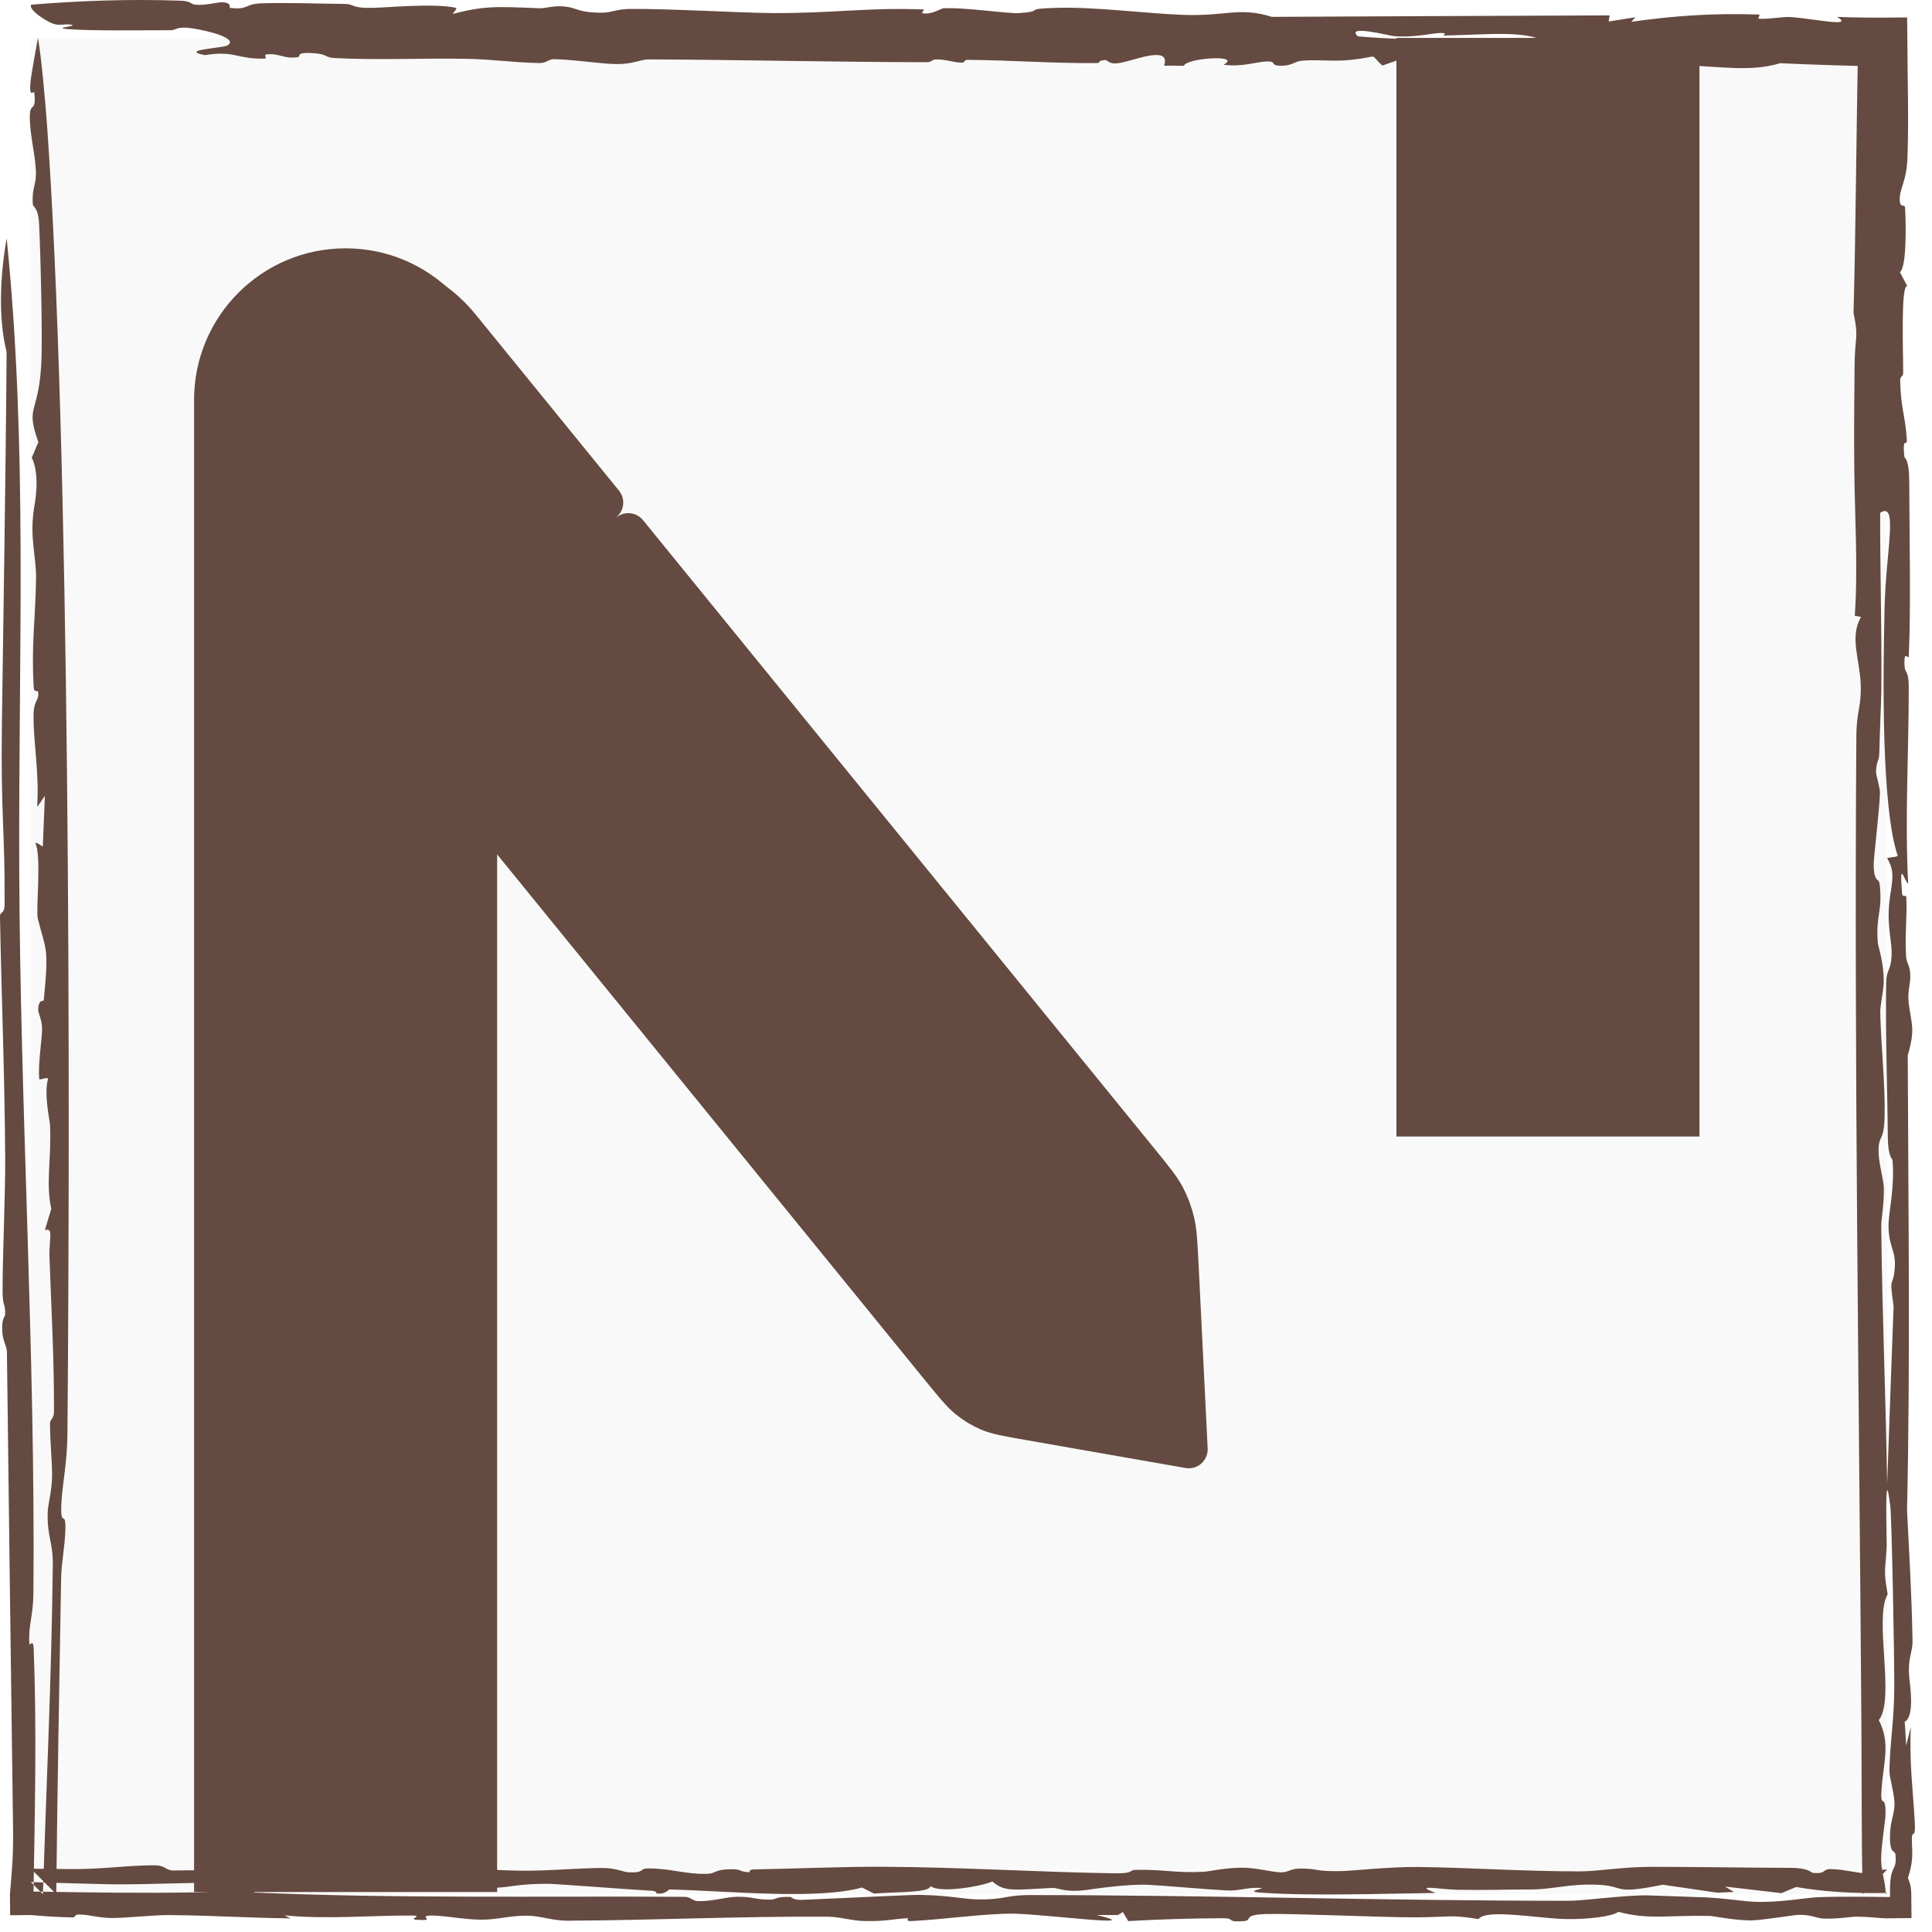
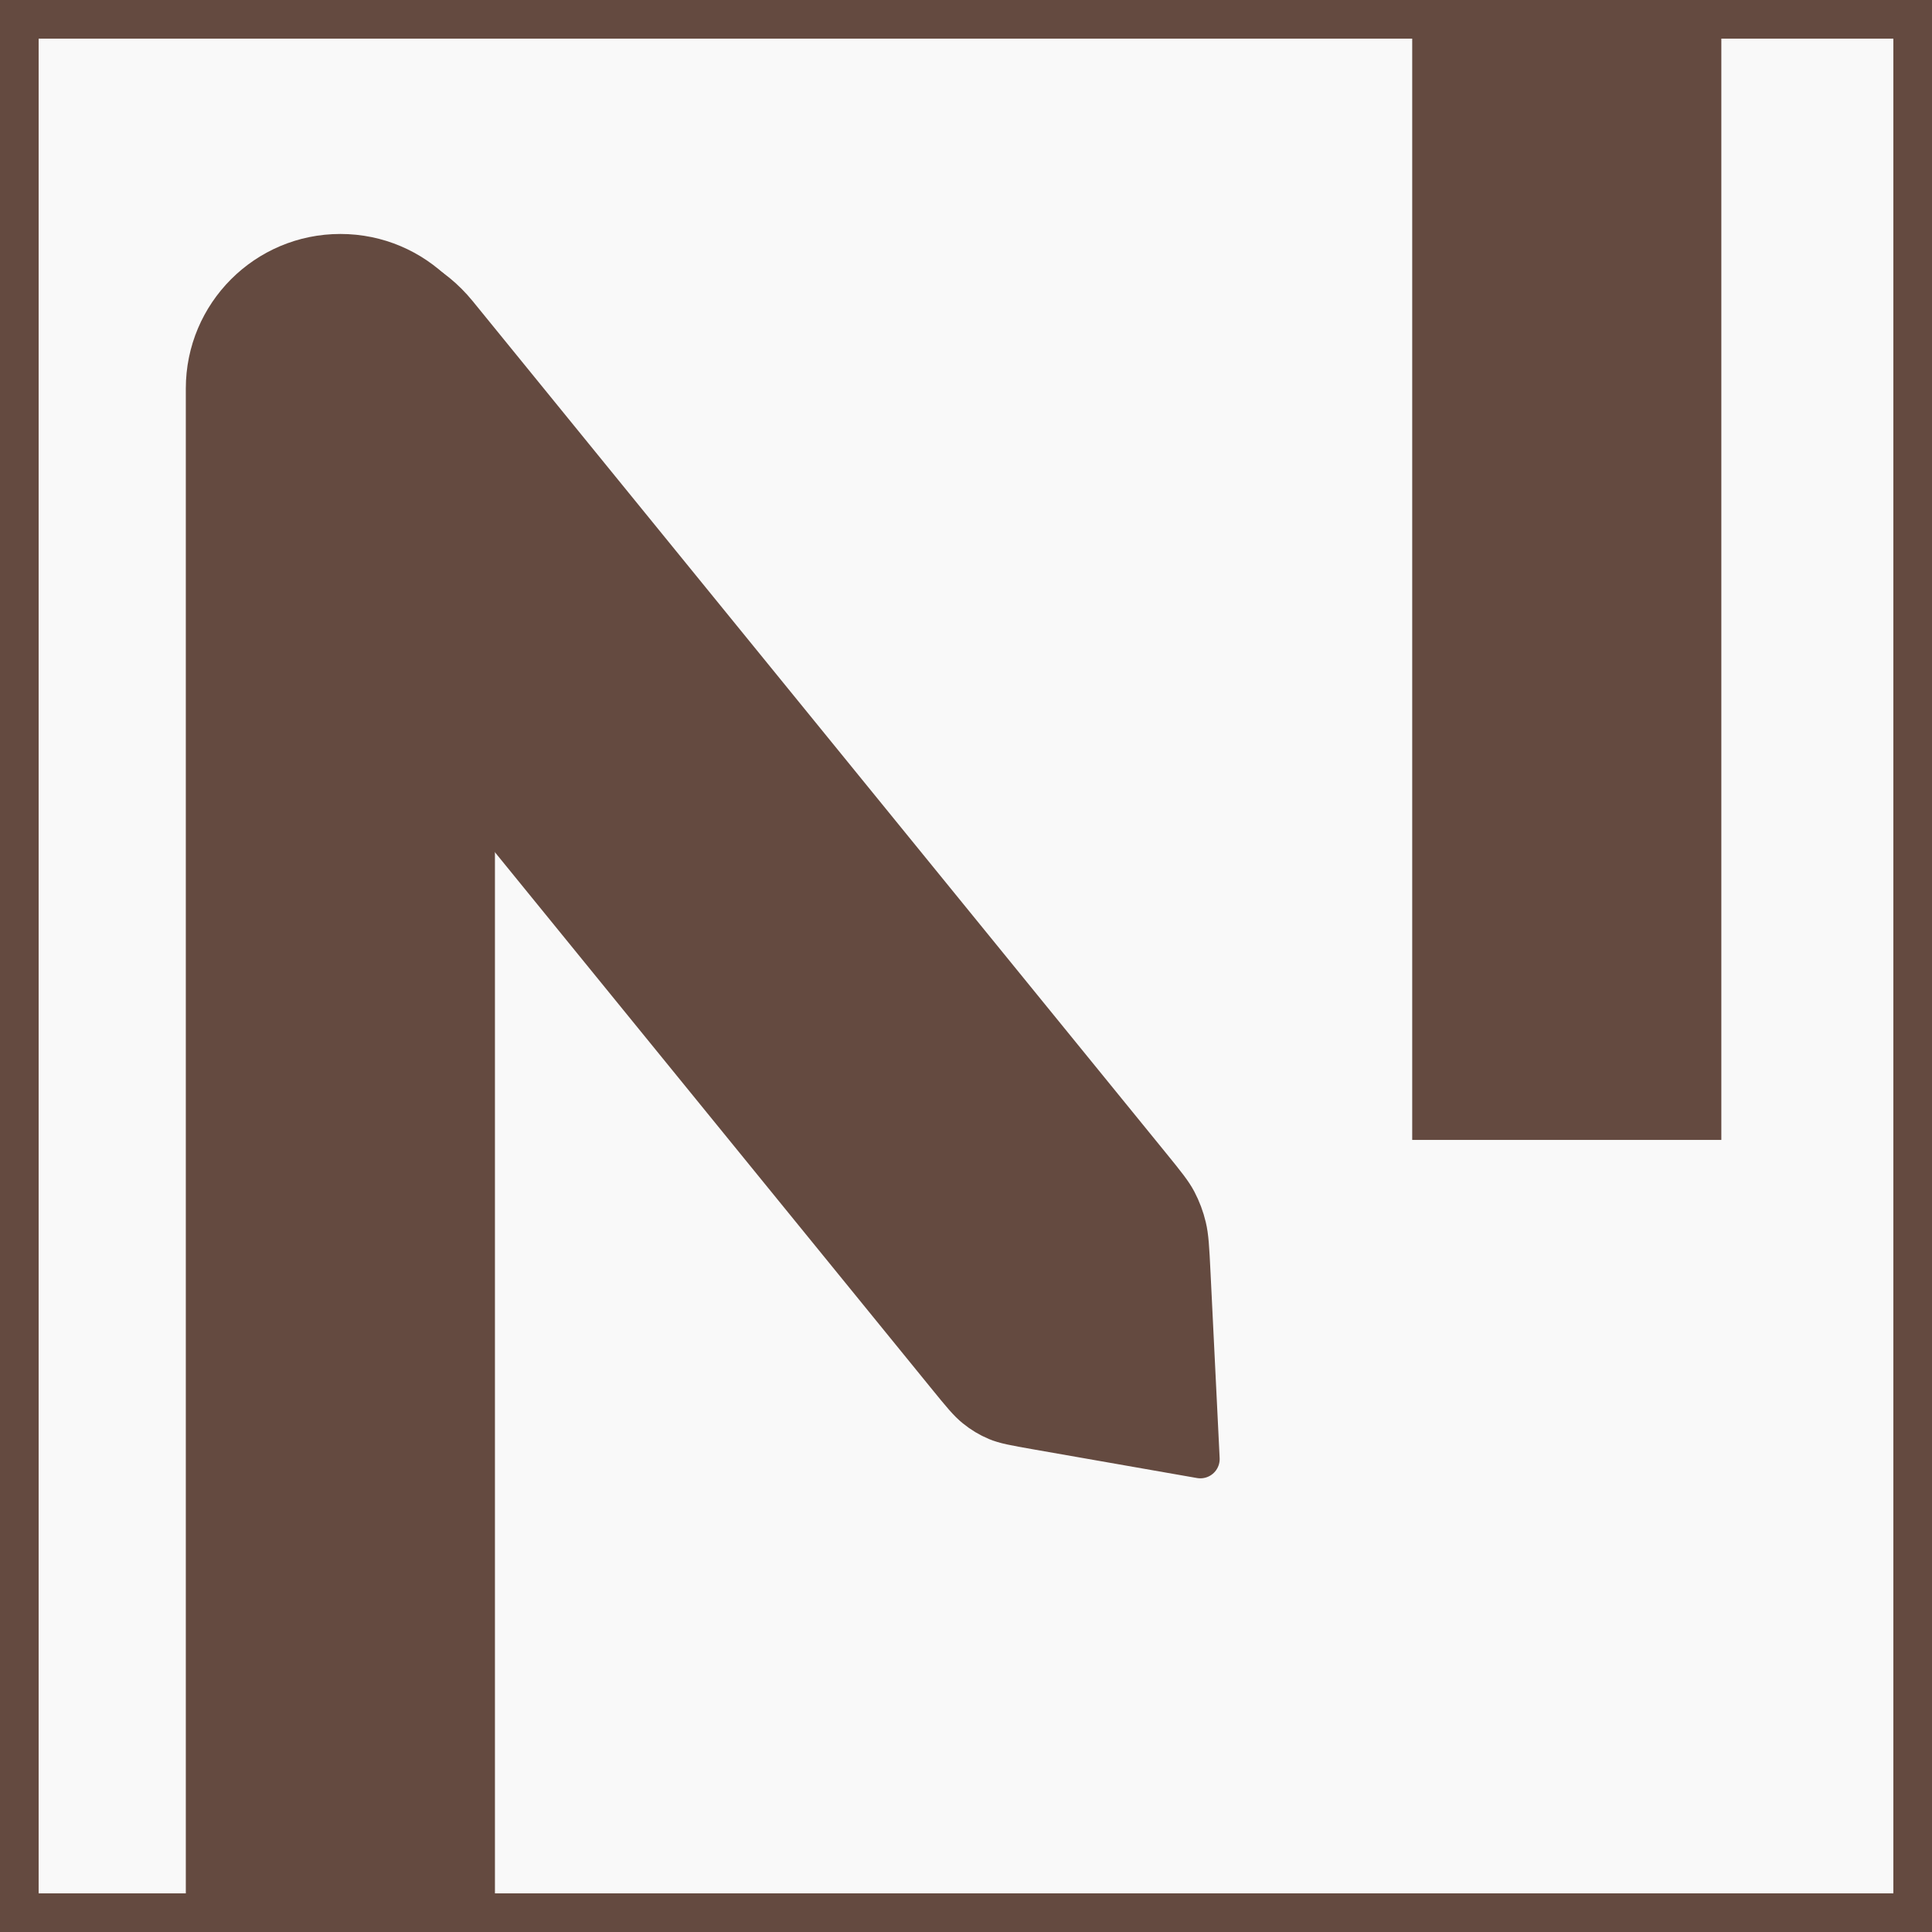
- <svg xmlns="http://www.w3.org/2000/svg" width="51" height="51" viewBox="0 0 51 51" fill="none">
-   <path d="M0.814 1H49.815V50H0.814V1Z" fill="#F9F9F9" />
-   <path d="M0.824 0.124C2.122 0.017 3.419 -0.028 4.755 0.018C5.059 0.029 5.03 0.111 5.155 0.124C5.385 0.149 5.771 0.06 5.825 0.06C6.161 0.059 6.03 0.203 6.075 0.208C6.579 0.267 6.434 0.103 6.915 0.087C7.543 0.066 8.348 0.096 9.103 0.104C9.369 0.107 9.25 0.217 9.823 0.208C10.229 0.201 11.474 0.076 12.047 0.21C12.05 0.26 11.978 0.316 11.947 0.368C12.769 0.158 13.063 0.167 14.228 0.218C14.412 0.226 14.587 0.14 14.911 0.172C15.236 0.204 15.249 0.337 15.902 0.335C16.133 0.334 16.274 0.24 16.629 0.236C17.638 0.225 19.56 0.341 20.389 0.345C22.02 0.353 22.908 0.193 24.357 0.249C24.468 0.253 24.223 0.356 24.428 0.358C24.634 0.36 24.849 0.223 24.899 0.22C25.447 0.185 26.605 0.368 26.909 0.345C27.65 0.291 26.92 0.231 27.946 0.206C28.923 0.181 30.273 0.358 31.241 0.393C32.364 0.433 32.726 0.176 33.571 0.445C36.54 0.429 39.52 0.419 42.492 0.406C42.484 0.459 42.474 0.513 42.464 0.567C42.699 0.529 42.934 0.492 43.169 0.456C43.133 0.496 43.1 0.535 43.064 0.575C44.168 0.421 45.152 0.342 46.442 0.384C46.467 0.385 46.401 0.492 46.421 0.494C46.712 0.514 47.037 0.432 47.292 0.452C47.91 0.498 48.958 0.731 48.496 0.446C48.919 0.463 49.363 0.467 49.815 0.465L50.343 0.46L50.349 1C50.353 2.086 50.39 3.214 50.351 4.182C50.327 4.775 50.158 4.953 50.148 5.237C50.139 5.521 50.284 5.376 50.289 5.477C50.322 6.082 50.316 7.078 50.153 7.183C50.218 7.305 50.284 7.434 50.349 7.557C50.169 7.485 50.243 9.355 50.239 9.846C50.238 9.935 50.159 9.948 50.16 10.015C50.17 10.769 50.294 10.954 50.335 11.599C50.35 11.826 50.21 11.474 50.27 12.056C50.276 12.107 50.401 12.08 50.4 12.774C50.399 13.883 50.448 16.005 50.387 17.326C50.382 17.434 50.245 17.104 50.277 17.599C50.289 17.778 50.385 17.693 50.386 18.127C50.39 19.811 50.279 21.607 50.371 23.324C50.262 23.262 50.139 22.65 50.208 23.57C50.219 23.716 50.317 23.607 50.321 23.673C50.349 24.207 50.279 24.67 50.316 25.248C50.328 25.419 50.404 25.461 50.423 25.674C50.45 25.989 50.34 26.128 50.387 26.493C50.46 27.064 50.563 27.152 50.36 27.86C50.373 31.874 50.43 35.869 50.341 39.869C50.399 41.025 50.464 42.092 50.486 43.298C50.492 43.653 50.354 43.721 50.4 44.287C50.41 44.414 50.559 45.319 50.278 45.45C50.302 45.702 50.303 45.861 50.318 46.078C50.359 45.914 50.401 45.744 50.442 45.587C50.398 46.5 50.496 47.246 50.543 48.054C50.577 48.649 50.457 48.226 50.469 48.591C50.481 48.956 50.508 49.123 50.364 49.579C50.433 49.727 50.453 49.855 50.453 50L50.459 50.632L49.815 50.639C49.608 50.639 49.366 50.597 48.978 50.595C48.907 50.594 48.496 50.659 48.153 50.646C47.906 50.637 47.833 50.533 47.441 50.549C47.377 50.552 46.548 50.68 46.285 50.692C45.874 50.71 45.221 50.577 45.142 50.576C43.987 50.552 43.542 50.684 42.722 50.468C42.556 50.596 41.872 50.671 41.319 50.658C40.621 50.643 39.221 50.381 39.03 50.658C38.222 50.534 38.31 50.61 37.351 50.613C36.479 50.615 34.17 50.509 33.463 50.525C32.756 50.539 33.1 50.694 32.82 50.714C32.36 50.748 32.608 50.635 32.294 50.636C31.405 50.641 30.632 50.663 29.783 50.712C29.738 50.633 29.689 50.552 29.641 50.473C29.597 50.499 29.554 50.526 29.51 50.553C29.327 50.552 29.122 50.553 28.953 50.551C30.38 50.901 27.576 50.525 26.734 50.516C26.023 50.509 24.841 50.675 24.062 50.711C23.873 50.72 24.003 50.633 23.964 50.636C23.508 50.66 23.438 50.719 22.825 50.711C22.5 50.706 22.169 50.599 21.853 50.596C19.532 50.582 17.291 50.69 14.985 50.702C14.593 50.704 14.255 50.572 13.925 50.569C13.454 50.565 13.156 50.673 12.713 50.675C12.272 50.677 11.636 50.548 11.337 50.567C11.037 50.587 11.549 50.712 11.002 50.678C10.75 50.662 11.194 50.569 10.883 50.566C9.913 50.557 8.544 50.672 7.511 50.56C7.556 50.588 7.619 50.613 7.674 50.64C6.574 50.629 5.601 50.562 4.465 50.553C4.068 50.549 3.352 50.631 2.961 50.63C2.571 50.63 2.393 50.541 2.08 50.539C1.952 50.538 2.002 50.617 1.916 50.615C1.495 50.607 1.148 50.581 0.814 50.552L0.268 50.558L0.262 50C0.307 49.479 0.355 48.99 0.345 48.302C0.287 44.165 0.236 39.899 0.183 35.698C0.18 35.529 0.077 35.415 0.062 35.168C0.038 34.788 0.129 34.77 0.133 34.719C0.153 34.388 0.068 34.523 0.068 34.078C0.068 33.099 0.143 31.52 0.137 30.545C0.122 28.296 0.041 26.406 0 24.201C-0.003 24.042 0.12 24.15 0.121 23.875C0.134 21.932 0.017 21.521 0.05 19.104C0.083 16.686 0.157 12.123 0.174 9.293C0.174 9.293 0.175 9.293 0.175 9.293C-0.052 8.402 0.005 7.249 0.176 6.292C0.735 11.81 0.486 17.09 0.508 22.984C0.531 29.179 0.938 35.782 0.882 42.06C0.877 42.65 0.748 42.887 0.775 43.384C0.78 43.468 0.879 43.25 0.889 43.509C0.97 45.627 0.922 47.828 0.883 50L0.814 49.931C2.283 49.957 3.739 49.979 5.145 49.954C6.085 49.937 6.232 49.826 7.059 49.797C6.914 49.849 6.819 49.904 6.692 49.957C10.466 50.121 14.245 50.048 18.067 50.071C18.24 50.072 18.262 50.181 18.442 50.185C18.804 50.194 19.151 50.074 19.467 50.07C19.879 50.065 19.951 50.151 20.331 50.145C20.517 50.143 20.461 50.06 20.865 50.074C20.899 50.075 20.921 50.162 21.189 50.151C21.925 50.12 23.428 50.047 24.037 50.025C24.814 49.997 25.438 50.128 25.732 50.137C26.527 50.16 26.51 50.025 27.183 50.025C31.971 50.025 36.548 50.177 41.449 50.176C41.757 50.176 42.896 50.027 43.466 50.032C43.657 50.035 44.655 50.075 44.805 50.078C45.412 50.09 45.937 50.181 46.271 50.2C46.92 50.237 47.646 50.096 47.999 50.081C48.527 50.06 49.405 50.07 49.815 50.076L49.891 50.075L49.891 50C49.892 49.928 49.892 49.871 49.893 49.833C49.902 49.204 50.077 49.411 50.036 48.96C50.024 48.827 49.89 48.966 49.89 48.496C49.89 48.103 49.991 47.943 50.009 47.675C50.027 47.406 49.871 46.913 49.875 46.745C49.897 45.87 49.999 45.482 50.004 44.529C50.008 43.737 49.937 40.077 49.9 39.773C49.736 38.41 49.81 40.679 49.804 40.807C49.772 41.499 49.709 41.398 49.83 42.087C49.459 42.704 50.036 44.855 49.596 45.406C49.889 45.976 49.742 46.455 49.683 47.055C49.601 47.884 49.772 47.253 49.773 47.858C49.774 48.096 49.641 48.788 49.659 49.146C49.676 49.468 49.76 49.623 49.781 50L49.815 49.967C49.772 49.969 49.727 49.97 49.679 49.971C48.822 49.981 48.132 49.934 47.412 49.812C47.28 49.866 47.157 49.92 47.027 49.974C46.53 49.916 46.031 49.858 45.534 49.8C45.614 49.847 45.693 49.895 45.773 49.942C45.627 49.949 45.481 49.956 45.336 49.962C44.852 49.891 44.391 49.825 43.894 49.752C42.543 50.025 42.935 49.789 42.184 49.753C41.434 49.718 41 49.876 40.42 49.877C39.639 49.878 39.28 49.898 38.492 49.886C38.036 49.88 37.261 49.727 37.897 49.969C36.472 49.988 34.521 50.056 33.246 49.958C32.87 49.929 33.371 49.853 33.307 49.843C32.988 49.799 32.719 49.922 32.389 49.904C31.841 49.875 30.775 49.779 30.343 49.756C29.723 49.724 28.747 49.883 28.648 49.895C28.09 49.96 27.941 49.827 27.762 49.837C26.742 49.89 26.517 49.945 26.196 49.666C25.932 49.787 24.826 49.99 24.559 49.787C24.552 49.97 23.635 49.939 23.07 49.985C22.965 49.932 22.858 49.879 22.754 49.826C21.575 50.155 19.229 49.916 17.678 49.877C17.64 49.876 17.57 50.014 17.337 49.983C17.322 49.98 17.346 49.918 17.189 49.91C16.674 49.884 14.706 49.73 14.48 49.728C13.646 49.723 13.501 49.826 12.993 49.835C12.326 49.848 12.229 49.755 11.594 49.769C11.296 49.775 11.026 49.897 10.557 49.88C10.28 49.87 10.253 49.774 10.033 49.766C9.252 49.738 8.679 49.799 7.985 49.674C7.805 49.979 7.473 49.754 7.13 49.731C5.737 49.637 4.001 49.766 2.806 49.738C2.129 49.722 1.467 49.703 0.814 49.682L1.132 50C1.227 47.051 1.36 44.294 1.394 41.311C1.401 40.719 1.248 40.577 1.258 39.956C1.262 39.678 1.373 39.39 1.375 38.934C1.376 38.567 1.32 38.041 1.32 37.583C1.32 37.462 1.424 37.451 1.425 37.272C1.431 35.912 1.357 34.585 1.307 33.212C1.288 32.704 1.426 32.389 1.186 32.475C1.244 32.281 1.296 32.092 1.354 31.909C1.203 31.209 1.36 30.637 1.321 29.691C1.317 29.589 1.151 28.874 1.271 28.468C1.185 28.44 1.113 28.503 1.035 28.491C1.003 28.09 1.101 27.474 1.111 27.204C1.121 26.934 1.01 26.753 1.009 26.672C1.007 26.362 1.153 26.434 1.155 26.411C1.295 24.969 1.217 25.121 0.998 24.25C0.943 24.032 1.103 22.552 0.93 22.252C1.001 22.239 1.063 22.321 1.13 22.345C1.148 21.9 1.167 21.452 1.185 21.006C1.117 21.1 1.05 21.214 0.981 21.3C1.04 20.389 0.881 19.631 0.886 18.886C0.889 18.46 1.039 18.512 1.006 18.262C1 18.213 0.899 18.296 0.89 18.15C0.825 16.965 0.932 16.446 0.952 15.259C0.961 14.703 0.778 14.216 0.898 13.418C0.91 13.345 1.073 12.563 0.839 12.079C0.913 11.925 0.952 11.79 1.014 11.675C0.667 10.696 1.007 10.966 1.088 9.642C1.129 8.957 1.069 6.653 1.032 5.908C1.009 5.464 0.872 5.472 0.867 5.393C0.836 4.919 0.968 4.919 0.946 4.481C0.924 4.043 0.775 3.49 0.788 3.04C0.799 2.696 0.963 2.967 0.906 2.459C0.894 2.353 0.754 2.654 0.809 2.118C0.817 2.033 0.968 1.176 1.001 1C1.088 1.451 1.203 2.76 1.238 3.252C1.851 11.724 1.857 28.79 1.78 37.837C1.774 38.677 1.63 39.226 1.617 39.774C1.605 40.322 1.737 39.859 1.726 40.356C1.714 40.853 1.622 41.215 1.613 41.68C1.565 44.452 1.514 47.242 1.485 50L0.814 49.329C1.175 49.333 1.536 49.336 1.896 49.339C2.702 49.346 3.347 49.239 4.08 49.239C4.366 49.239 4.375 49.377 4.578 49.376C6.763 49.365 8.786 49.232 10.96 49.248C11.863 49.255 12.838 49.371 13.732 49.382C14.469 49.391 15.233 49.312 15.896 49.31C16.256 49.309 16.445 49.414 16.576 49.422C17.029 49.45 16.87 49.322 17.102 49.322C17.741 49.322 18.059 49.477 18.657 49.465C18.892 49.46 18.862 49.361 19.203 49.346C19.636 49.326 19.476 49.417 19.785 49.421C19.803 49.421 19.743 49.351 19.907 49.348C20.962 49.329 22.279 49.273 23.297 49.278C25.401 49.288 27.479 49.424 29.44 49.451C29.936 49.457 29.804 49.365 29.961 49.361C30.719 49.34 30.989 49.45 31.782 49.41C31.914 49.404 32.445 49.276 32.952 49.309C33.226 49.326 33.537 49.406 33.77 49.424C34.003 49.443 34.041 49.326 34.321 49.325C34.832 49.325 34.683 49.406 35.413 49.392C35.708 49.386 36.69 49.275 37.447 49.284C38.685 49.297 40.218 49.399 41.678 49.4C42.178 49.401 42.821 49.281 43.597 49.28C44.545 49.278 46.293 49.305 47.265 49.307C47.762 49.308 47.798 49.434 47.857 49.439C48.237 49.474 48.084 49.333 48.339 49.339C48.688 49.346 49.015 49.45 49.333 49.457C49.536 49.462 49.568 49.358 49.612 49.357C49.68 49.356 49.747 49.354 49.815 49.353L49.167 50C49.138 48.456 49.146 47.072 49.136 45.523C49.076 36.855 48.943 28.104 49.003 19.453C49.008 18.727 49.138 18.7 49.118 18.063C49.098 17.425 48.815 16.81 49.127 16.286C49.064 16.269 49.019 16.27 48.962 16.253C49.051 14.936 48.959 13.619 48.948 12.331C48.939 11.378 48.949 10.532 48.956 9.651C48.963 8.871 49.072 8.938 48.929 8.262C48.993 5.848 49 3.414 49.054 1L49.815 1.76C48.87 1.739 47.928 1.711 46.991 1.669C46.21 1.903 45.461 1.755 44.381 1.721C44.248 1.716 44.391 1.802 43.995 1.795C43.498 1.786 43.241 1.655 42.405 1.662C42.183 1.664 40.543 1.809 39.936 1.735C39.329 1.661 38.45 1.617 37.819 1.546C37.909 1.602 38.022 1.656 38.122 1.711C37.808 1.721 37.492 1.73 37.177 1.74C37.132 1.672 37.086 1.605 37.042 1.537C36.859 1.601 36.676 1.665 36.492 1.73C36.095 1.384 36.502 1.497 35.618 1.584C35.175 1.628 34.824 1.567 34.369 1.602C34.205 1.615 34.1 1.717 33.919 1.73C33.477 1.762 33.735 1.621 33.461 1.622C33.186 1.623 32.79 1.777 32.296 1.709C32.812 1.434 31.322 1.524 31.251 1.737C31.074 1.737 30.925 1.729 30.729 1.735C30.91 1.196 29.981 1.578 29.613 1.652C29.244 1.726 29.259 1.581 29.173 1.586C28.925 1.602 29.106 1.662 28.932 1.664C27.779 1.676 26.693 1.588 25.555 1.58C25.392 1.579 25.537 1.661 25.346 1.653C25.155 1.645 24.972 1.563 24.689 1.569C24.614 1.57 24.59 1.642 24.472 1.642C21.998 1.639 19.65 1.578 17.127 1.568C16.899 1.568 16.72 1.695 16.279 1.691C15.838 1.687 15.168 1.571 14.62 1.562C14.475 1.56 14.435 1.666 14.243 1.664C13.587 1.654 13.022 1.567 12.341 1.553C11.19 1.529 9.984 1.594 8.816 1.531C8.595 1.52 8.63 1.431 8.311 1.406C7.76 1.363 7.967 1.492 7.855 1.509C7.49 1.565 7.376 1.393 7.022 1.438C6.968 1.445 7.045 1.547 6.997 1.548C6.246 1.566 6.207 1.327 5.409 1.455C4.699 1.318 5.885 1.271 6.006 1.198C6.304 1.02 5.518 0.812 5.055 0.745C4.656 0.687 4.659 0.798 4.5 0.798C3.66 0.798 2.408 0.819 1.769 0.767C1.382 0.735 2.08 0.689 1.882 0.653C1.686 0.617 1.559 0.7 1.358 0.609C1.157 0.518 0.746 0.251 0.824 0.124ZM50.096 22.595C49.661 21.307 49.706 17.89 49.748 16.056C49.782 14.534 50.118 13.223 49.632 13.537C49.628 15.182 49.677 16.512 49.662 18.252C49.661 18.433 49.616 19.512 49.608 19.887C49.603 20.098 49.523 20.105 49.523 20.393C49.524 20.455 49.629 20.802 49.626 20.929C49.617 21.363 49.456 22.655 49.46 22.835C49.474 23.335 49.599 23.143 49.621 23.359C49.697 24.085 49.509 24.165 49.57 24.883C49.581 25.012 49.744 25.438 49.723 25.97C49.714 26.187 49.63 26.555 49.634 26.721C49.655 27.624 49.767 28.631 49.749 29.458C49.733 30.136 49.607 29.954 49.59 30.312C49.574 30.67 49.72 31.103 49.728 31.348C49.742 31.741 49.659 32.217 49.66 32.339C49.684 34.736 49.781 36.868 49.816 39.181C49.873 37.61 49.926 36.042 49.986 34.481C49.855 33.595 49.978 34.036 50.018 33.453C50.051 32.992 49.829 32.88 49.854 32.273C49.854 32.274 49.854 32.274 49.854 32.275C49.867 31.962 50.02 31.284 49.956 30.618C49.953 30.594 49.839 30.535 49.834 30.036C49.826 28.915 49.767 27.198 49.791 25.937C49.799 25.566 49.919 25.642 49.934 25.204C49.945 24.884 49.833 24.515 49.858 24.014C49.89 23.387 50.082 23.086 49.816 22.655C49.911 22.619 50.004 22.637 50.096 22.595ZM36.764 0.95C36.676 0.94 35.496 0.642 35.846 0.96C37.432 1.098 39.147 1.029 40.815 1.107C40.246 0.792 39.282 0.916 38.112 0.939C38.111 0.939 38.111 0.939 38.11 0.939C38.055 0.94 38.286 0.858 37.972 0.873C37.82 0.88 37.236 1.006 36.764 0.95Z" fill="#644A40" />
-   <path d="M5.123 45.944L5.123 49.944L13.123 49.944L13.123 45.944L9.123 45.944L5.123 45.944ZM13.123 10.555C13.123 8.346 11.332 6.555 9.123 6.555C6.914 6.555 5.123 8.346 5.123 10.555L9.123 10.555L13.123 10.555ZM9.123 45.944L13.123 45.944L13.123 10.555L9.123 10.555L5.123 10.555L5.123 45.944L9.123 45.944Z" fill="#644A40" />
-   <path d="M40.862 26.001V5.001" stroke="#644A40" stroke-width="8" stroke-linecap="square" />
-   <path d="M11.216 19.419L24.785 36.093C25.198 36.6 25.361 36.797 25.546 36.947C25.718 37.087 25.905 37.199 26.102 37.281C26.312 37.368 26.543 37.412 27.156 37.519L31.38 38.259L31.143 33.46C31.11 32.78 31.094 32.502 31.033 32.245C30.977 32.008 30.892 31.782 30.781 31.572C30.663 31.348 30.501 31.145 30.09 30.64L16.586 14.046L11.216 19.419ZM12.164 8.613C10.852 7.001 8.619 6.887 7.15 8.357C5.652 9.856 5.521 12.423 6.858 14.066L10.581 18.64L15.952 13.267L12.164 8.613Z" fill="#644A40" stroke="#644A40" stroke-linecap="round" stroke-linejoin="round" />
+ <svg xmlns="http://www.w3.org/2000/svg" width="50" height="50" viewBox="0 0 50 50" fill="none">
+   <path d="M0.5 0.5H49.5V49.5H0.5V0.5Z" fill="#F9F9F9" stroke="#644A40" />
+   <path d="M4.809 45.444L4.809 49.444L12.809 49.444L12.809 45.444L8.809 45.444L4.809 45.444ZM12.809 10.055C12.809 7.846 11.018 6.055 8.809 6.055C6.599 6.055 4.809 7.846 4.809 10.055L8.809 10.055L12.809 10.055ZM8.809 45.444L12.809 45.444L12.809 10.055L8.809 10.055L4.809 10.055L4.809 45.444L8.809 45.444Z" fill="#644A40" />
+   <path d="M40.548 25.501V4.501" stroke="#644A40" stroke-width="8" stroke-linecap="square" />
+   <path d="M11.849 8.113C10.537 6.501 8.305 6.387 6.835 7.857C5.337 9.356 5.206 11.923 6.544 13.566L24.471 35.593C24.883 36.1 25.046 36.297 25.232 36.447C25.404 36.587 25.591 36.699 25.788 36.781C25.997 36.868 26.229 36.912 26.841 37.019L31.065 37.759L30.829 32.96C30.796 32.28 30.78 32.002 30.719 31.745C30.663 31.508 30.577 31.282 30.467 31.072C30.348 30.848 30.186 30.645 29.775 30.14L11.849 8.113Z" fill="#644A40" stroke="#644A40" stroke-linecap="round" stroke-linejoin="round" />
</svg>
